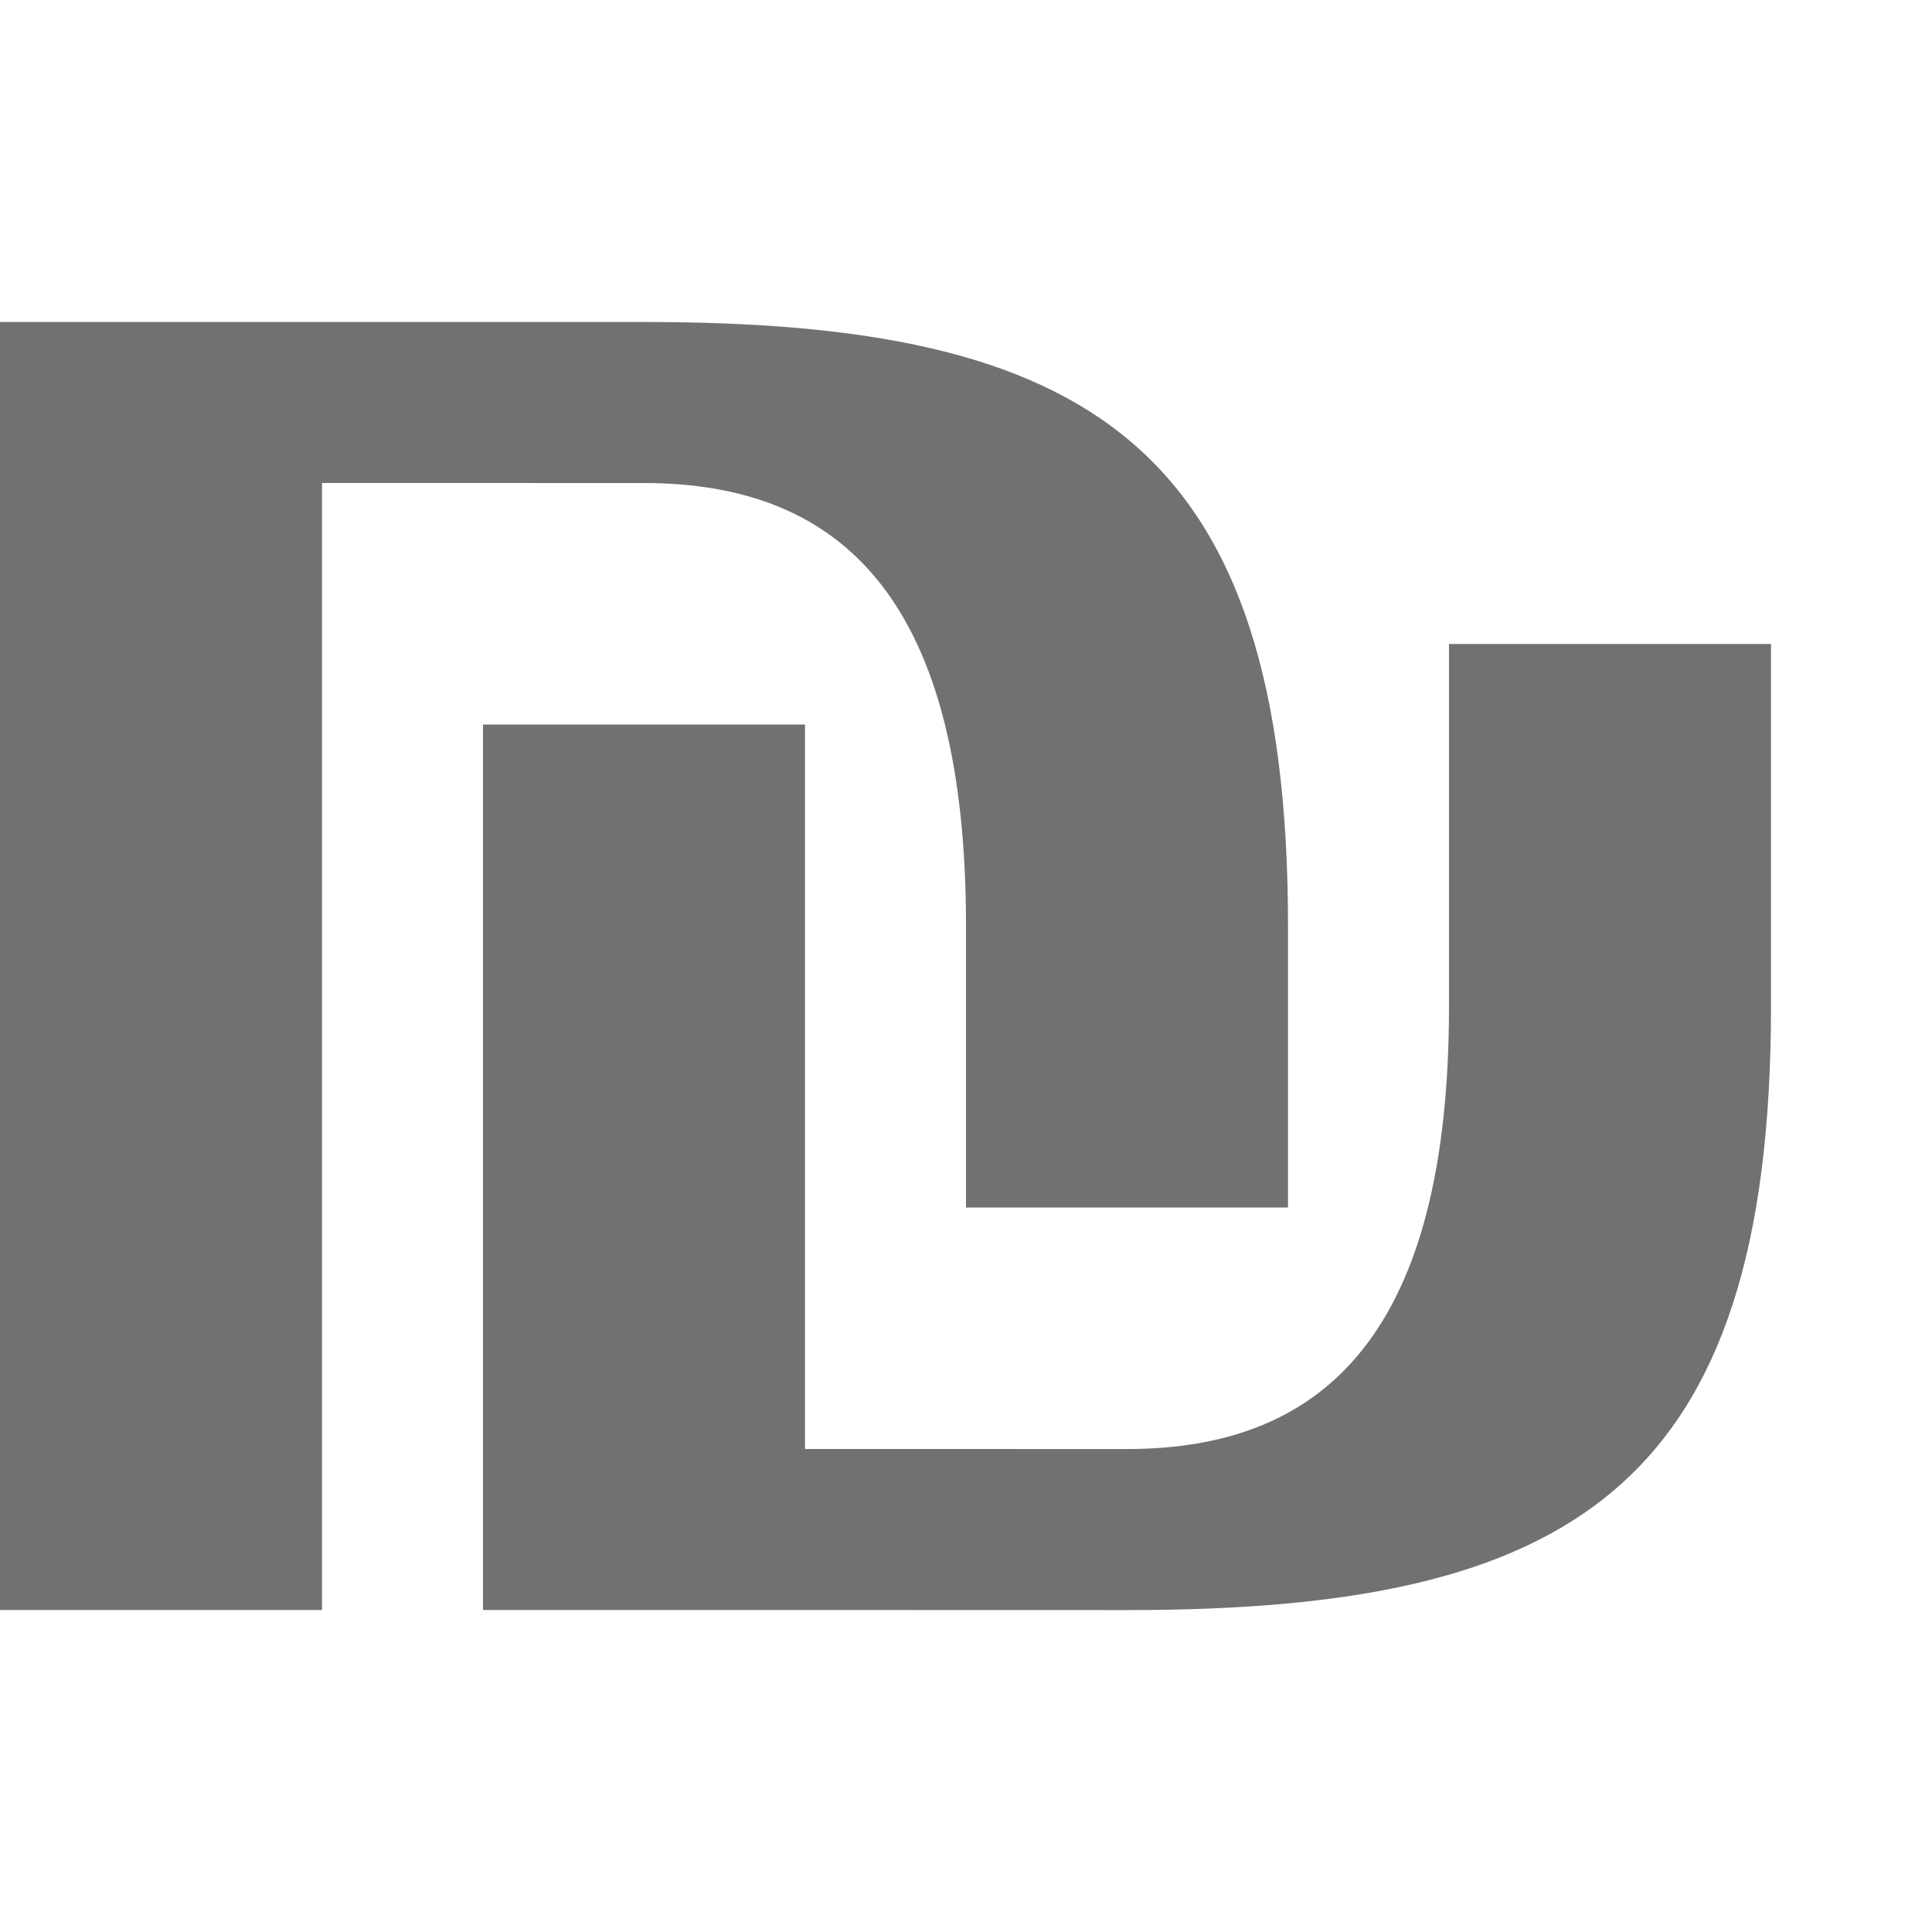
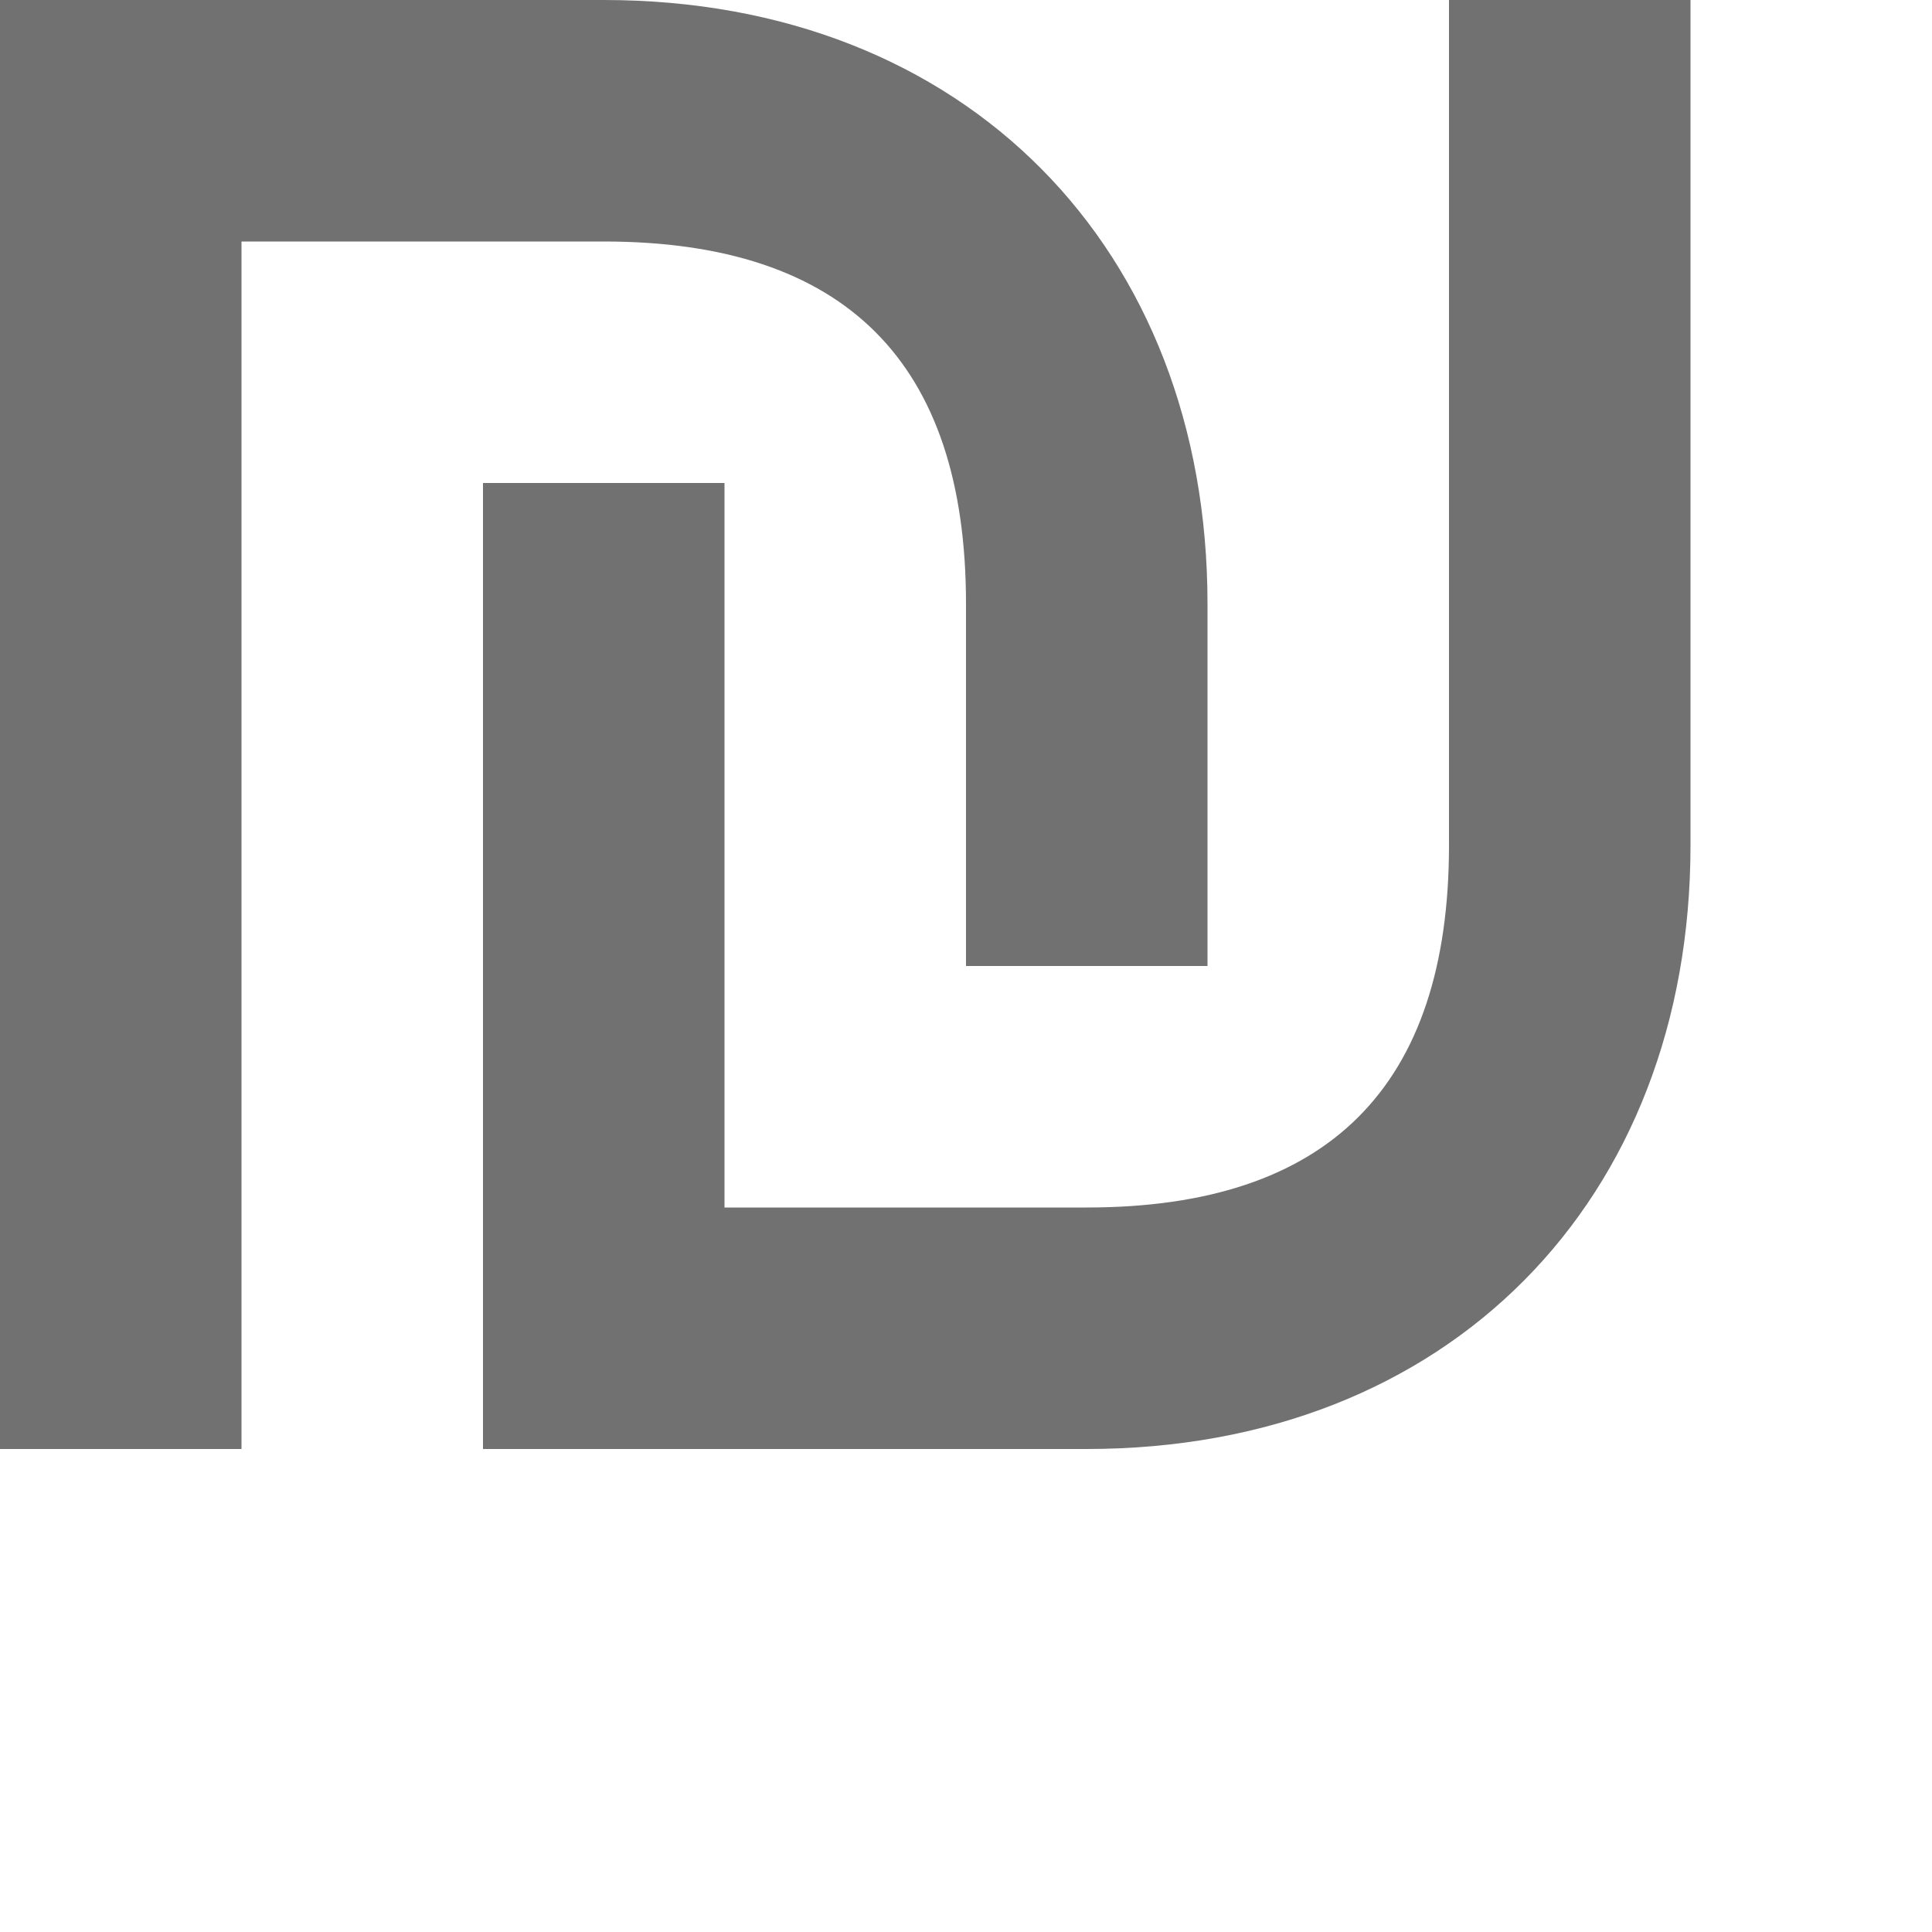
- <svg xmlns="http://www.w3.org/2000/svg" width="1200" height="1200" viewBox="0 0 1200 1200" version="1.1" id="svg1" xml:space="preserve">
+ <svg xmlns="http://www.w3.org/2000/svg" width="800" height="800" viewBox="0 0 800 800" version="1.1" id="svg1" xml:space="preserve">
  <defs id="defs1" />
  <g id="layer1">
-     <path id="path2-6" style="fill:#000000;fill-opacity:0.555;fill-rule:evenodd;stroke-width:1" d="m 800,750 v -149.975 -25 C 800,275.026 675,199.926 400,199.998 L 200,200 H 0 v 800 H 200 V 300 l 200,0.025 c 125,0.016 200,75 200,275 v 25 149.975 z" />
-     <path id="path2-6-6" style="fill:#000000;fill-opacity:0.555;fill-rule:evenodd;stroke-width:1" d="m 1100,400 v 200.025 25 c 0,300 -125,375.1 -400,375.027 L 500,1000 H 300 V 450 h 200 v 450 l 200,0.025 c 125,0.016 200,-75 200,-275 v -25 V 400 Z" />
+     <g id="layer1-5">
+       <path style="fill:#000000;stroke:none;stroke-width:1px;stroke-linecap:butt;stroke-linejoin:miter;stroke-opacity:1;fill-opacity:0.555" d="M 0,600 H 100 V 100 h 150 c 100,0 150,50 150,150 V 400 H 500 V 250 C 500,103.239 400,0 250,0 H 0 Z" id="path4233" />
+       <path style="fill:#000000;stroke:none;stroke-width:1px;stroke-linecap:butt;stroke-linejoin:miter;stroke-opacity:1;fill-opacity:0.555" d="m 200,200 h 100 v 300 h 150 c 100,0 150,-50 150,-150 V 0 H 700 V 350 C 700,496.761 600,600 450,600 H 200 Z" id="path4233-3" />
+     </g>
  </g>
</svg>
